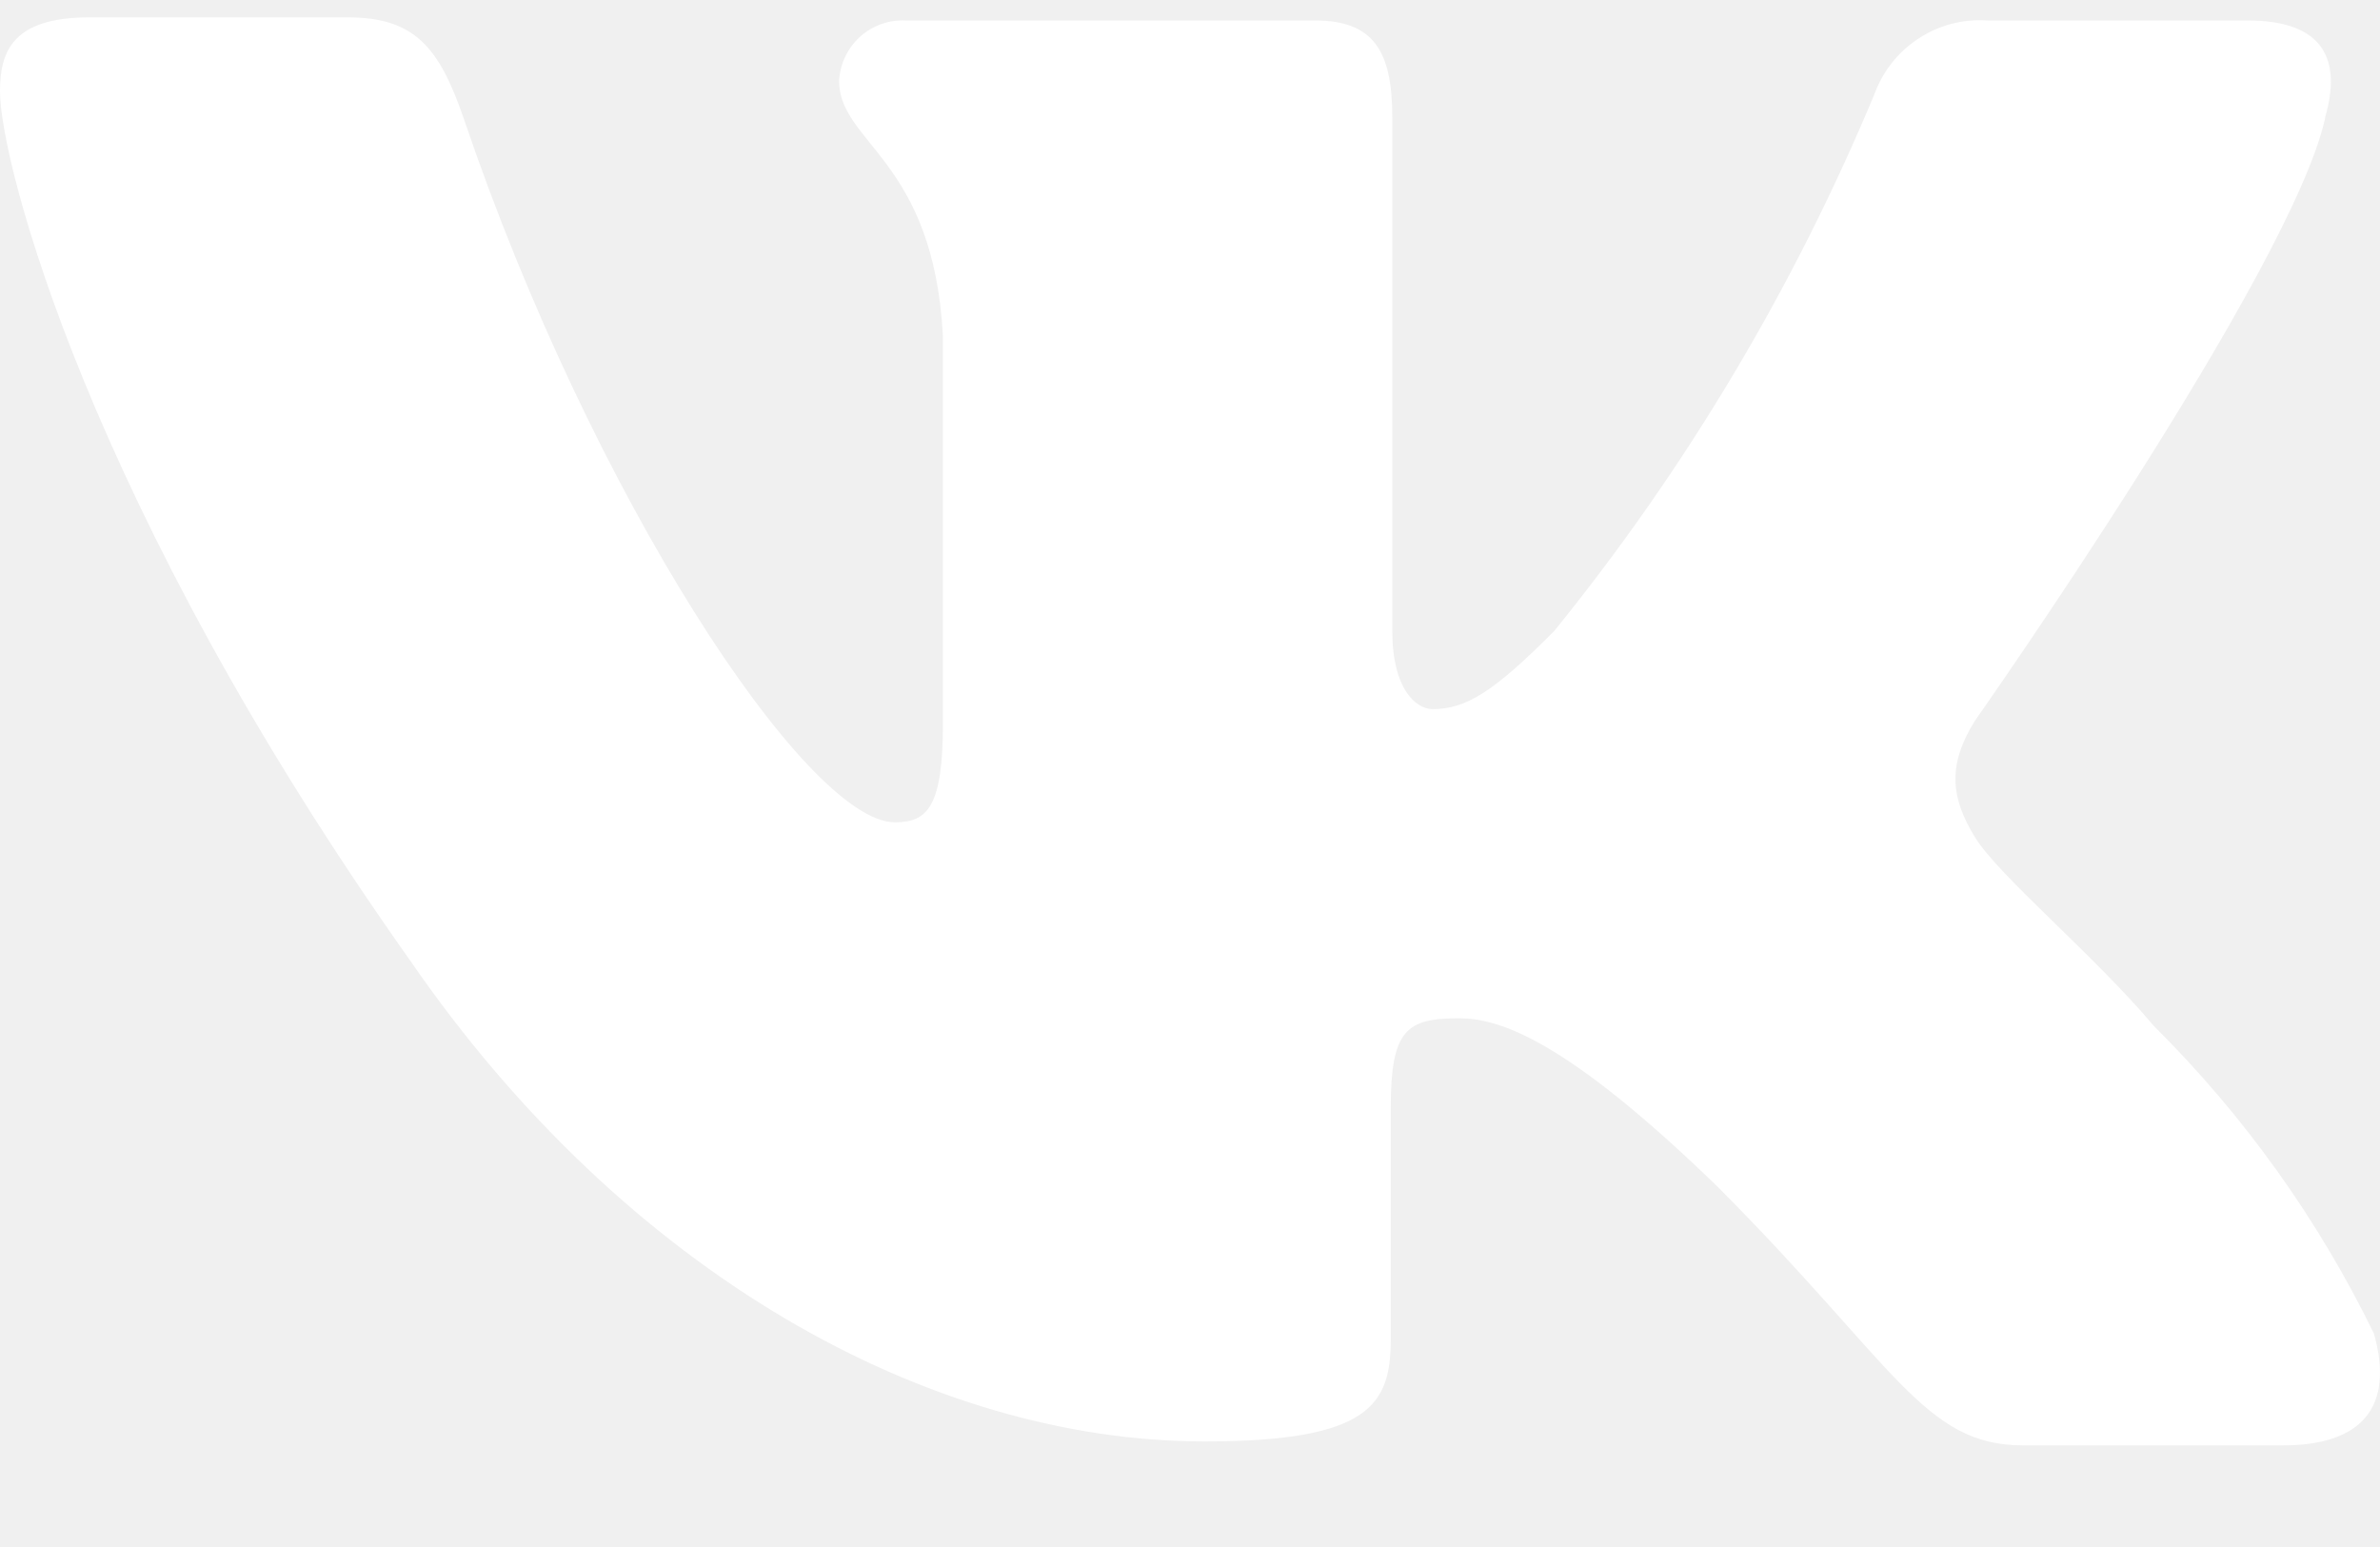
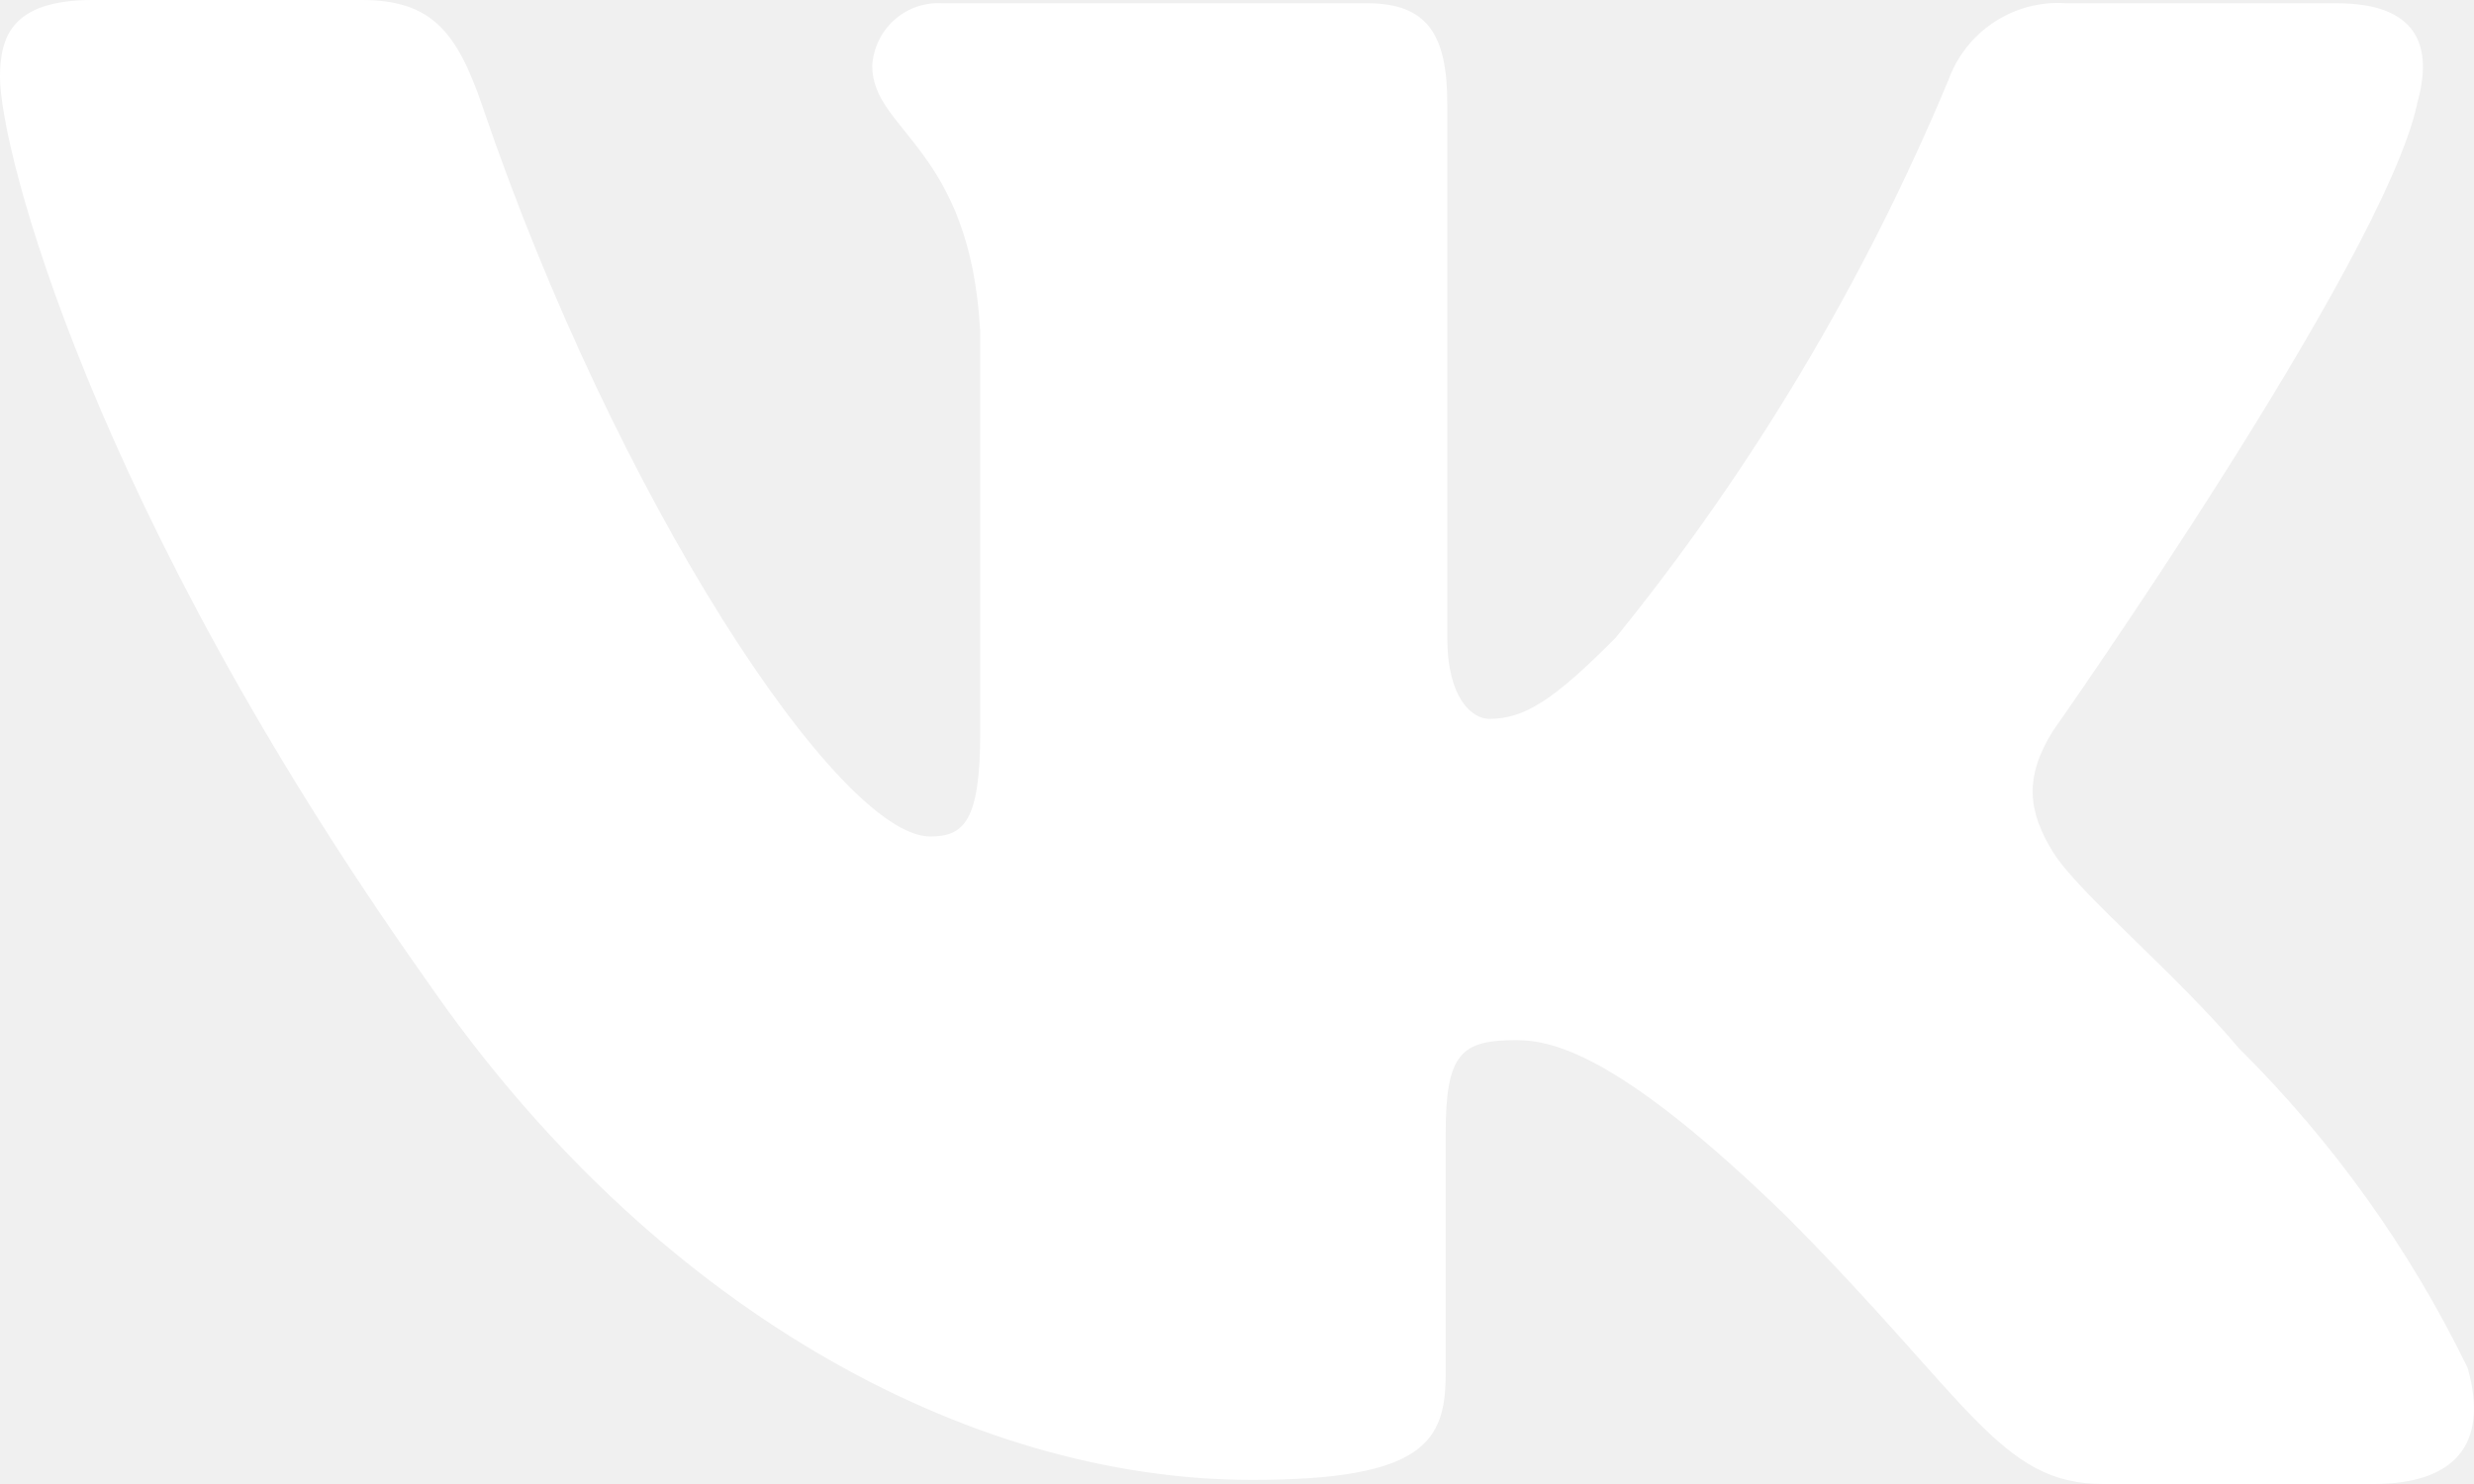
- <svg xmlns="http://www.w3.org/2000/svg" width="20" height="13" viewBox="0 0 20 13" fill="none">
-   <path fill-rule="evenodd" clip-rule="evenodd" d="M19.539 0.985C19.676 0.513 19.539 0.172 18.888 0.172H16.7C16.496 0.158 16.293 0.211 16.122 0.324C15.95 0.436 15.82 0.601 15.75 0.795C15.072 2.42 14.167 3.938 13.061 5.302C12.553 5.814 12.319 5.959 12.039 5.959C11.902 5.959 11.7 5.795 11.7 5.302V0.985C11.7 0.421 11.537 0.172 11.049 0.172H7.611C7.471 0.165 7.333 0.214 7.228 0.308C7.123 0.403 7.06 0.535 7.051 0.677C7.051 1.208 7.846 1.333 7.924 2.829V6.07C7.924 6.785 7.793 6.91 7.52 6.91C6.778 6.91 4.974 4.167 3.9 1.005C3.692 0.395 3.483 0.146 2.923 0.146H0.749C0.098 0.146 0 0.441 0 0.769C0 1.353 0.736 4.246 3.451 8.078C5.261 10.702 7.806 12.113 10.124 12.113C11.518 12.113 11.687 11.798 11.687 11.253V9.311C11.687 8.655 11.817 8.557 12.26 8.557C12.585 8.557 13.139 8.714 14.441 9.98C15.925 11.47 16.166 12.146 17 12.146H19.187C19.838 12.146 20.125 11.831 19.949 11.207C19.482 10.247 18.856 9.373 18.1 8.622C17.592 8.019 16.798 7.363 16.596 7.035C16.394 6.706 16.362 6.431 16.596 6.057C16.596 6.057 19.259 2.271 19.539 0.992V0.985Z" fill="white" />
+ <svg xmlns="http://www.w3.org/2000/svg" width="20" height="12" viewBox="0 0 20 12" fill="none">
+   <path fill-rule="evenodd" clip-rule="evenodd" d="M19.539 0.84C19.676 0.367 19.539 0.026 18.888 0.026H16.7C16.496 0.012 16.293 0.066 16.122 0.178C15.95 0.29 15.82 0.456 15.75 0.65C15.072 2.274 14.167 3.792 13.061 5.157C12.553 5.669 12.319 5.813 12.039 5.813C11.902 5.813 11.7 5.649 11.7 5.157V0.84C11.7 0.276 11.537 0.026 11.049 0.026H7.611C7.471 0.019 7.333 0.068 7.228 0.163C7.123 0.257 7.06 0.39 7.051 0.531C7.051 1.063 7.846 1.188 7.924 2.683V5.925C7.924 6.64 7.793 6.764 7.52 6.764C6.778 6.764 4.974 4.022 3.9 0.859C3.692 0.249 3.483 0 2.923 0H0.749C0.098 0 0 0.295 0 0.623C0 1.207 0.736 4.101 3.451 7.932C5.261 10.557 7.806 11.967 10.124 11.967C11.518 11.967 11.687 11.652 11.687 11.108V9.166C11.687 8.51 11.817 8.411 12.26 8.411C12.585 8.411 13.139 8.569 14.441 9.835C15.925 11.324 16.166 12 17 12H19.187C19.838 12 20.125 11.685 19.949 11.062C19.482 10.101 18.856 9.227 18.1 8.477C17.592 7.873 16.798 7.217 16.596 6.889C16.394 6.561 16.362 6.285 16.596 5.911C16.596 5.911 19.259 2.126 19.539 0.846V0.84Z" fill="white" />
</svg>
